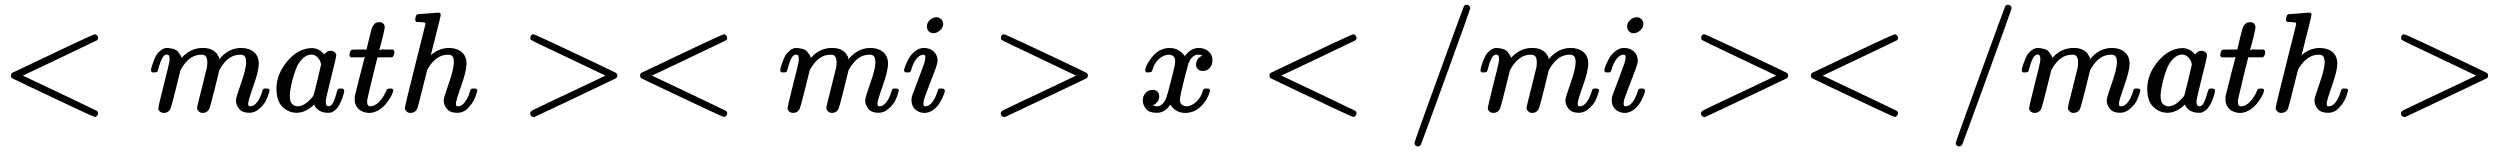
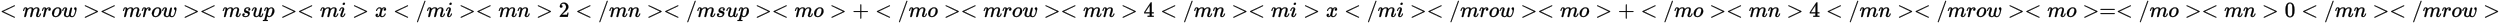
- <svg xmlns="http://www.w3.org/2000/svg" xmlns:xlink="http://www.w3.org/1999/xlink" style="vertical-align: -0.667ex; margin-left: 0ex; margin-right: 0ex; margin: 1px 0px;" width="41.333ex" height="2.5ex" viewBox="0 -773.9 17822.8 1047.9">
+ <svg xmlns="http://www.w3.org/2000/svg" xmlns:xlink="http://www.w3.org/1999/xlink" style="vertical-align: -0.667ex; margin-left: 0ex; margin-right: 0ex; margin: 1px 0px;" width="271.667ex" height="2.5ex" viewBox="0 -773.9 116950.9 1047.9">
  <defs>
    <path stroke-width="10" id="E1-MJMAIN-3C" d="M694 -11T694 -19T688 -33T678 -40Q671 -40 524 29T234 166L90 235Q83 240 83 250Q83 261 91 266Q664 540 678 540Q681 540 687 534T694 519T687 505Q686 504 417 376L151 250L417 124Q686 -4 687 -5Q694 -11 694 -19Z" />
    <path stroke-width="10" id="E1-MJMATHI-6D" d="M21 287Q22 293 24 303T36 341T56 388T88 425T132 442T175 435T205 417T221 395T229 376L231 369Q231 367 232 367L243 378Q303 442 384 442Q401 442 415 440T441 433T460 423T475 411T485 398T493 385T497 373T500 364T502 357L510 367Q573 442 659 442Q713 442 746 415T780 336Q780 285 742 178T704 50Q705 36 709 31T724 26Q752 26 776 56T815 138Q818 149 821 151T837 153Q857 153 857 145Q857 144 853 130Q845 101 831 73T785 17T716 -10Q669 -10 648 17T627 73Q627 92 663 193T700 345Q700 404 656 404H651Q565 404 506 303L499 291L466 157Q433 26 428 16Q415 -11 385 -11Q372 -11 364 -4T353 8T350 18Q350 29 384 161L420 307Q423 322 423 345Q423 404 379 404H374Q288 404 229 303L222 291L189 157Q156 26 151 16Q138 -11 108 -11Q95 -11 87 -5T76 7T74 17Q74 30 112 181Q151 335 151 342Q154 357 154 369Q154 405 129 405Q107 405 92 377T69 316T57 280Q55 278 41 278H27Q21 284 21 287Z" />
-     <path stroke-width="10" id="E1-MJMATHI-61" d="M33 157Q33 258 109 349T280 441Q331 441 370 392Q386 422 416 422Q429 422 439 414T449 394Q449 381 412 234T374 68Q374 43 381 35T402 26Q411 27 422 35Q443 55 463 131Q469 151 473 152Q475 153 483 153H487Q506 153 506 144Q506 138 501 117T481 63T449 13Q436 0 417 -8Q409 -10 393 -10Q359 -10 336 5T306 36L300 51Q299 52 296 50Q294 48 292 46Q233 -10 172 -10Q117 -10 75 30T33 157ZM351 328Q351 334 346 350T323 385T277 405Q242 405 210 374T160 293Q131 214 119 129Q119 126 119 118T118 106Q118 61 136 44T179 26Q217 26 254 59T298 110Q300 114 325 217T351 328Z" />
-     <path stroke-width="10" id="E1-MJMATHI-74" d="M26 385Q19 392 19 395Q19 399 22 411T27 425Q29 430 36 430T87 431H140L159 511Q162 522 166 540T173 566T179 586T187 603T197 615T211 624T229 626Q247 625 254 615T261 596Q261 589 252 549T232 470L222 433Q222 431 272 431H323Q330 424 330 420Q330 398 317 385H210L174 240Q135 80 135 68Q135 26 162 26Q197 26 230 60T283 144Q285 150 288 151T303 153H307Q322 153 322 145Q322 142 319 133Q314 117 301 95T267 48T216 6T155 -11Q125 -11 98 4T59 56Q57 64 57 83V101L92 241Q127 382 128 383Q128 385 77 385H26Z" />
-     <path stroke-width="10" id="E1-MJMATHI-68" d="M137 683Q138 683 209 688T282 694Q294 694 294 685Q294 674 258 534Q220 386 220 383Q220 381 227 388Q288 442 357 442Q411 442 444 415T478 336Q478 285 440 178T402 50Q403 36 407 31T422 26Q450 26 474 56T513 138Q516 149 519 151T535 153Q555 153 555 145Q555 144 551 130Q535 71 500 33Q466 -10 419 -10H414Q367 -10 346 17T325 74Q325 90 361 192T398 345Q398 404 354 404H349Q266 404 205 306L198 293L164 158Q132 28 127 16Q114 -11 83 -11Q69 -11 59 -2T48 16Q48 30 121 320L195 616Q195 629 188 632T149 637H128Q122 643 122 645T124 664Q129 683 137 683Z" />
+     <path stroke-width="10" id="E1-MJMATHI-72" d="M21 287Q22 290 23 295T28 317T38 348T53 381T73 411T99 433T132 442Q161 442 183 430T214 408T225 388Q227 382 228 382T236 389Q284 441 347 441H350Q398 441 422 400Q430 381 430 363Q430 333 417 315T391 292T366 288Q346 288 334 299T322 328Q322 376 378 392Q356 405 342 405Q286 405 239 331Q229 315 224 298T190 165Q156 25 151 16Q138 -11 108 -11Q95 -11 87 -5T76 7T74 17Q74 30 114 189T154 366Q154 405 128 405Q107 405 92 377T68 316T57 280Q55 278 41 278H27Q21 284 21 287Z" />
+     <path stroke-width="10" id="E1-MJMATHI-6F" d="M201 -11Q126 -11 80 38T34 156Q34 221 64 279T146 380Q222 441 301 441Q333 441 341 440Q354 437 367 433T402 417T438 387T464 338T476 268Q476 161 390 75T201 -11ZM121 120Q121 70 147 48T206 26Q250 26 289 58T351 142Q360 163 374 216T388 308Q388 352 370 375Q346 405 306 405Q243 405 195 347Q158 303 140 230T121 120Z" />
+     <path stroke-width="10" id="E1-MJMATHI-77" d="M580 385Q580 406 599 424T641 443Q659 443 674 425T690 368Q690 339 671 253Q656 197 644 161T609 80T554 12T482 -11Q438 -11 404 5T355 48Q354 47 352 44Q311 -11 252 -11Q226 -11 202 -5T155 14T118 53T104 116Q104 170 138 262T173 379Q173 380 173 381Q173 390 173 393T169 400T158 404H154Q131 404 112 385T82 344T65 302T57 280Q55 278 41 278H27Q21 284 21 287Q21 293 29 315T52 366T96 418T161 441Q204 441 227 416T250 358Q250 340 217 250T184 111Q184 65 205 46T258 26Q301 26 334 87L339 96V119Q339 122 339 128T340 136T341 143T342 152T345 165T348 182T354 206T362 238T373 281Q402 395 406 404Q419 431 449 431Q468 431 475 421T483 402Q483 389 454 274T422 142Q420 131 420 107V100Q420 85 423 71T442 42T487 26Q558 26 600 148Q609 171 620 213T632 273Q632 306 619 325T593 357T580 385Z" />
    <path stroke-width="10" id="E1-MJMAIN-3E" d="M84 520Q84 528 88 533T96 539L99 540Q106 540 253 471T544 334L687 265Q694 260 694 250T687 235Q685 233 395 96L107 -40H101Q83 -38 83 -20Q83 -19 83 -17Q82 -10 98 -1Q117 9 248 71Q326 108 378 132L626 250L378 368Q90 504 86 509Q84 513 84 520Z" />
+     <path stroke-width="10" id="E1-MJMATHI-73" d="M131 289Q131 321 147 354T203 415T300 442Q362 442 390 415T419 355Q419 323 402 308T364 292Q351 292 340 300T328 326Q328 342 337 354T354 372T367 378Q368 378 368 379Q368 382 361 388T336 399T297 405Q249 405 227 379T204 326Q204 301 223 291T278 274T330 259Q396 230 396 163Q396 135 385 107T352 51T289 7T195 -10Q118 -10 86 19T53 87Q53 126 74 143T118 160Q133 160 146 151T160 120Q160 94 142 76T111 58Q109 57 108 57T107 55Q108 52 115 47T146 34T201 27Q237 27 263 38T301 66T318 97T323 122Q323 150 302 164T254 181T195 196T148 231Q131 256 131 289Z" />
+     <path stroke-width="10" id="E1-MJMATHI-75" d="M21 287Q21 295 30 318T55 370T99 420T158 442Q204 442 227 417T250 358Q250 340 216 246T182 105Q182 62 196 45T238 27T291 44T328 78L339 95Q341 99 377 247Q407 367 413 387T427 416Q444 431 463 431Q480 431 488 421T496 402L420 84Q419 79 419 68Q419 43 426 35T447 26Q469 29 482 57T512 145Q514 153 532 153Q551 153 551 144Q550 139 549 130T540 98T523 55T498 17T462 -8Q454 -10 438 -10Q372 -10 347 46Q345 45 336 36T318 21T296 6T267 -6T233 -11Q189 -11 155 7Q103 38 103 113Q103 170 138 262T173 379Q173 380 173 381Q173 390 173 393T169 400T158 404H154Q131 404 112 385T82 344T65 302T57 280Q55 278 41 278H27Q21 284 21 287Z" />
+     <path stroke-width="10" id="E1-MJMATHI-70" d="M23 287Q24 290 25 295T30 317T40 348T55 381T75 411T101 433T134 442Q209 442 230 378L240 387Q302 442 358 442Q423 442 460 395T497 281Q497 173 421 82T249 -10Q227 -10 210 -4Q199 1 187 11T168 28L161 36Q160 35 139 -51T118 -138Q118 -144 126 -145T163 -148H188Q194 -155 194 -157T191 -175Q188 -187 185 -190T172 -194Q170 -194 161 -194T127 -193T65 -192Q-5 -192 -24 -194H-32Q-39 -187 -39 -183Q-37 -156 -26 -148H-6Q28 -147 33 -136Q36 -130 94 103T155 350Q156 355 156 364Q156 405 131 405Q109 405 94 377T71 316T59 280Q57 278 43 278H29Q23 284 23 287ZM178 102Q200 26 252 26Q282 26 310 49T356 107Q374 141 392 215T411 325V331Q411 405 350 405Q339 405 328 402T306 393T286 380T269 365T254 350T243 336T235 326L232 322Q232 321 229 308T218 264T204 212Q178 106 178 102Z" />
    <path stroke-width="10" id="E1-MJMATHI-69" d="M184 600Q184 624 203 642T247 661Q265 661 277 649T290 619Q290 596 270 577T226 557Q211 557 198 567T184 600ZM21 287Q21 295 30 318T54 369T98 420T158 442Q197 442 223 419T250 357Q250 340 236 301T196 196T154 83Q149 61 149 51Q149 26 166 26Q175 26 185 29T208 43T235 78T260 137Q263 149 265 151T282 153Q302 153 302 143Q302 135 293 112T268 61T223 11T161 -11Q129 -11 102 10T74 74Q74 91 79 106T122 220Q160 321 166 341T173 380Q173 404 156 404H154Q124 404 99 371T61 287Q60 286 59 284T58 281T56 279T53 278T49 278T41 278H27Q21 284 21 287Z" />
    <path stroke-width="10" id="E1-MJMATHI-78" d="M52 289Q59 331 106 386T222 442Q257 442 286 424T329 379Q371 442 430 442Q467 442 494 420T522 361Q522 332 508 314T481 292T458 288Q439 288 427 299T415 328Q415 374 465 391Q454 404 425 404Q412 404 406 402Q368 386 350 336Q290 115 290 78Q290 50 306 38T341 26Q378 26 414 59T463 140Q466 150 469 151T485 153H489Q504 153 504 145Q504 144 502 134Q486 77 440 33T333 -11Q263 -11 227 52Q186 -10 133 -10H127Q78 -10 57 16T35 71Q35 103 54 123T99 143Q142 143 142 101Q142 81 130 66T107 46T94 41L91 40Q91 39 97 36T113 29T132 26Q168 26 194 71Q203 87 217 139T245 247T261 313Q266 340 266 352Q266 380 251 392T217 404Q177 404 142 372T93 290Q91 281 88 280T72 278H58Q52 284 52 289Z" />
    <path stroke-width="10" id="E1-MJMAIN-2F" d="M423 750Q432 750 438 744T444 730Q444 725 271 248T92 -240Q85 -250 75 -250Q68 -250 62 -245T56 -231Q56 -221 230 257T407 740Q411 750 423 750Z" />
+     <path stroke-width="10" id="E1-MJMATHI-6E" d="M21 287Q22 293 24 303T36 341T56 388T89 425T135 442Q171 442 195 424T225 390T231 369Q231 367 232 367L243 378Q304 442 382 442Q436 442 469 415T503 336T465 179T427 52Q427 26 444 26Q450 26 453 27Q482 32 505 65T540 145Q542 153 560 153Q580 153 580 145Q580 144 576 130Q568 101 554 73T508 17T439 -10Q392 -10 371 17T350 73Q350 92 386 193T423 345Q423 404 379 404H374Q288 404 229 303L222 291L189 157Q156 26 151 16Q138 -11 108 -11Q95 -11 87 -5T76 7T74 17Q74 30 112 180T152 343Q153 348 153 366Q153 405 129 405Q91 405 66 305Q60 285 60 284Q58 278 41 278H27Q21 284 21 287Z" />
+     <path stroke-width="10" id="E1-MJMAIN-32" d="M109 429Q82 429 66 447T50 491Q50 562 103 614T235 666Q326 666 387 610T449 465Q449 422 429 383T381 315T301 241Q265 210 201 149L142 93L218 92Q375 92 385 97Q392 99 409 186V189H449V186Q448 183 436 95T421 3V0H50V19V31Q50 38 56 46T86 81Q115 113 136 137Q145 147 170 174T204 211T233 244T261 278T284 308T305 340T320 369T333 401T340 431T343 464Q343 527 309 573T212 619Q179 619 154 602T119 569T109 550Q109 549 114 549Q132 549 151 535T170 489Q170 464 154 447T109 429Z" />
+     <path stroke-width="10" id="E1-MJMAIN-2B" d="M56 237T56 250T70 270H369V420L370 570Q380 583 389 583Q402 583 409 568V270H707Q722 262 722 250T707 230H409V-68Q401 -82 391 -82H389H387Q375 -82 369 -68V230H70Q56 237 56 250Z" />
+     <path stroke-width="10" id="E1-MJMAIN-34" d="M462 0Q444 3 333 3Q217 3 199 0H190V46H221Q241 46 248 46T265 48T279 53T286 61Q287 63 287 115V165H28V211L179 442Q332 674 334 675Q336 677 355 677H373L379 671V211H471V165H379V114Q379 73 379 66T385 54Q393 47 442 46H471V0H462ZM293 211V545L74 212L183 211H293Z" />
+     <path stroke-width="10" id="E1-MJMAIN-3D" d="M56 347Q56 360 70 367H707Q722 359 722 347Q722 336 708 328L390 327H72Q56 332 56 347ZM56 153Q56 168 72 173H708Q722 163 722 153Q722 140 707 133H70Q56 140 56 153Z" />
+     <path stroke-width="10" id="E1-MJMAIN-30" d="M96 585Q152 666 249 666Q297 666 345 640T423 548Q460 465 460 320Q460 165 417 83Q397 41 362 16T301 -15T250 -22Q224 -22 198 -16T137 16T82 83Q39 165 39 320Q39 494 96 585ZM321 597Q291 629 250 629Q208 629 178 597Q153 571 145 525T137 333Q137 175 145 125T181 46Q209 16 250 16Q290 16 318 46Q347 76 354 130T362 333Q362 478 354 524T321 597Z" />
  </defs>
  <g stroke="black" fill="black" stroke-width="0" transform="matrix(1 0 0 -1 0 0)">
    <use xlink:href="#E1-MJMAIN-3C" />
    <use xlink:href="#E1-MJMATHI-6D" x="1060" y="0" />
-     <use xlink:href="#E1-MJMATHI-61" x="1943" y="0" />
-     <use xlink:href="#E1-MJMATHI-74" x="2477" y="0" />
-     <use xlink:href="#E1-MJMATHI-68" x="2843" y="0" />
-     <g transform="translate(3702,0)">
-       <use xlink:href="#E1-MJMAIN-3E" />
-       <use xlink:href="#E1-MJMAIN-3C" x="783" y="0" />
-     </g>
-     <use xlink:href="#E1-MJMATHI-6D" x="5546" y="0" />
-     <use xlink:href="#E1-MJMATHI-69" x="6429" y="0" />
-     <use xlink:href="#E1-MJMAIN-3E" x="7057" y="0" />
-     <use xlink:href="#E1-MJMATHI-78" x="8117" y="0" />
-     <use xlink:href="#E1-MJMAIN-3C" x="8972" y="0" />
-     <use xlink:href="#E1-MJMAIN-2F" x="10033" y="0" />
-     <use xlink:href="#E1-MJMATHI-6D" x="10538" y="0" />
-     <use xlink:href="#E1-MJMATHI-69" x="11421" y="0" />
-     <g transform="translate(12049,0)">
-       <use xlink:href="#E1-MJMAIN-3E" />
-       <use xlink:href="#E1-MJMAIN-3C" x="783" y="0" />
-     </g>
-     <use xlink:href="#E1-MJMAIN-2F" x="13892" y="0" />
-     <use xlink:href="#E1-MJMATHI-6D" x="14397" y="0" />
-     <use xlink:href="#E1-MJMATHI-61" x="15280" y="0" />
-     <use xlink:href="#E1-MJMATHI-74" x="15814" y="0" />
-     <use xlink:href="#E1-MJMATHI-68" x="16180" y="0" />
-     <use xlink:href="#E1-MJMAIN-3E" x="17039" y="0" />
+     <use xlink:href="#E1-MJMATHI-72" x="1943" y="0" />
+     <use xlink:href="#E1-MJMATHI-6F" x="2399" y="0" />
+     <use xlink:href="#E1-MJMATHI-77" x="2889" y="0" />
+     <g transform="translate(3888,0)">
+       <use xlink:href="#E1-MJMAIN-3E" />
+       <use xlink:href="#E1-MJMAIN-3C" x="783" y="0" />
+     </g>
+     <use xlink:href="#E1-MJMATHI-6D" x="5732" y="0" />
+     <use xlink:href="#E1-MJMATHI-72" x="6615" y="0" />
+     <use xlink:href="#E1-MJMATHI-6F" x="7071" y="0" />
+     <use xlink:href="#E1-MJMATHI-77" x="7561" y="0" />
+     <g transform="translate(8560,0)">
+       <use xlink:href="#E1-MJMAIN-3E" />
+       <use xlink:href="#E1-MJMAIN-3C" x="783" y="0" />
+     </g>
+     <use xlink:href="#E1-MJMATHI-6D" x="10403" y="0" />
+     <use xlink:href="#E1-MJMATHI-73" x="11286" y="0" />
+     <use xlink:href="#E1-MJMATHI-75" x="11760" y="0" />
+     <use xlink:href="#E1-MJMATHI-70" x="12337" y="0" />
+     <g transform="translate(13123,0)">
+       <use xlink:href="#E1-MJMAIN-3E" />
+       <use xlink:href="#E1-MJMAIN-3C" x="783" y="0" />
+     </g>
+     <use xlink:href="#E1-MJMATHI-6D" x="14967" y="0" />
+     <use xlink:href="#E1-MJMATHI-69" x="15850" y="0" />
+     <use xlink:href="#E1-MJMAIN-3E" x="16478" y="0" />
+     <use xlink:href="#E1-MJMATHI-78" x="17538" y="0" />
+     <use xlink:href="#E1-MJMAIN-3C" x="18393" y="0" />
+     <use xlink:href="#E1-MJMAIN-2F" x="19454" y="0" />
+     <use xlink:href="#E1-MJMATHI-6D" x="19959" y="0" />
+     <use xlink:href="#E1-MJMATHI-69" x="20842" y="0" />
+     <g transform="translate(21470,0)">
+       <use xlink:href="#E1-MJMAIN-3E" />
+       <use xlink:href="#E1-MJMAIN-3C" x="783" y="0" />
+     </g>
+     <use xlink:href="#E1-MJMATHI-6D" x="23314" y="0" />
+     <use xlink:href="#E1-MJMATHI-6E" x="24197" y="0" />
+     <use xlink:href="#E1-MJMAIN-3E" x="25079" y="0" />
+     <use xlink:href="#E1-MJMAIN-32" x="26140" y="0" />
+     <use xlink:href="#E1-MJMAIN-3C" x="26923" y="0" />
+     <use xlink:href="#E1-MJMAIN-2F" x="27984" y="0" />
+     <use xlink:href="#E1-MJMATHI-6D" x="28489" y="0" />
+     <use xlink:href="#E1-MJMATHI-6E" x="29372" y="0" />
+     <g transform="translate(30254,0)">
+       <use xlink:href="#E1-MJMAIN-3E" />
+       <use xlink:href="#E1-MJMAIN-3C" x="783" y="0" />
+     </g>
+     <use xlink:href="#E1-MJMAIN-2F" x="32098" y="0" />
+     <use xlink:href="#E1-MJMATHI-6D" x="32603" y="0" />
+     <use xlink:href="#E1-MJMATHI-73" x="33486" y="0" />
+     <use xlink:href="#E1-MJMATHI-75" x="33960" y="0" />
+     <use xlink:href="#E1-MJMATHI-70" x="34537" y="0" />
+     <g transform="translate(35323,0)">
+       <use xlink:href="#E1-MJMAIN-3E" />
+       <use xlink:href="#E1-MJMAIN-3C" x="783" y="0" />
+     </g>
+     <use xlink:href="#E1-MJMATHI-6D" x="37167" y="0" />
+     <use xlink:href="#E1-MJMATHI-6F" x="38050" y="0" />
+     <use xlink:href="#E1-MJMAIN-3E" x="38818" y="0" />
+     <use xlink:href="#E1-MJMAIN-2B" x="39878" y="0" />
+     <use xlink:href="#E1-MJMAIN-3C" x="40939" y="0" />
+     <use xlink:href="#E1-MJMAIN-2F" x="42000" y="0" />
+     <use xlink:href="#E1-MJMATHI-6D" x="42505" y="0" />
+     <use xlink:href="#E1-MJMATHI-6F" x="43388" y="0" />
+     <g transform="translate(44156,0)">
+       <use xlink:href="#E1-MJMAIN-3E" />
+       <use xlink:href="#E1-MJMAIN-3C" x="783" y="0" />
+     </g>
+     <use xlink:href="#E1-MJMATHI-6D" x="46000" y="0" />
+     <use xlink:href="#E1-MJMATHI-72" x="46883" y="0" />
+     <use xlink:href="#E1-MJMATHI-6F" x="47339" y="0" />
+     <use xlink:href="#E1-MJMATHI-77" x="47829" y="0" />
+     <g transform="translate(48827,0)">
+       <use xlink:href="#E1-MJMAIN-3E" />
+       <use xlink:href="#E1-MJMAIN-3C" x="783" y="0" />
+     </g>
+     <use xlink:href="#E1-MJMATHI-6D" x="50671" y="0" />
+     <use xlink:href="#E1-MJMATHI-6E" x="51554" y="0" />
+     <use xlink:href="#E1-MJMAIN-3E" x="52437" y="0" />
+     <use xlink:href="#E1-MJMAIN-34" x="53498" y="0" />
+     <use xlink:href="#E1-MJMAIN-3C" x="54280" y="0" />
+     <use xlink:href="#E1-MJMAIN-2F" x="55341" y="0" />
+     <use xlink:href="#E1-MJMATHI-6D" x="55846" y="0" />
+     <use xlink:href="#E1-MJMATHI-6E" x="56729" y="0" />
+     <g transform="translate(57612,0)">
+       <use xlink:href="#E1-MJMAIN-3E" />
+       <use xlink:href="#E1-MJMAIN-3C" x="783" y="0" />
+     </g>
+     <use xlink:href="#E1-MJMATHI-6D" x="59456" y="0" />
+     <use xlink:href="#E1-MJMATHI-69" x="60339" y="0" />
+     <use xlink:href="#E1-MJMAIN-3E" x="60967" y="0" />
+     <use xlink:href="#E1-MJMATHI-78" x="62027" y="0" />
+     <use xlink:href="#E1-MJMAIN-3C" x="62882" y="0" />
+     <use xlink:href="#E1-MJMAIN-2F" x="63943" y="0" />
+     <use xlink:href="#E1-MJMATHI-6D" x="64448" y="0" />
+     <use xlink:href="#E1-MJMATHI-69" x="65331" y="0" />
+     <g transform="translate(65959,0)">
+       <use xlink:href="#E1-MJMAIN-3E" />
+       <use xlink:href="#E1-MJMAIN-3C" x="783" y="0" />
+     </g>
+     <use xlink:href="#E1-MJMAIN-2F" x="67802" y="0" />
+     <use xlink:href="#E1-MJMATHI-6D" x="68307" y="0" />
+     <use xlink:href="#E1-MJMATHI-72" x="69190" y="0" />
+     <use xlink:href="#E1-MJMATHI-6F" x="69646" y="0" />
+     <use xlink:href="#E1-MJMATHI-77" x="70136" y="0" />
+     <g transform="translate(71135,0)">
+       <use xlink:href="#E1-MJMAIN-3E" />
+       <use xlink:href="#E1-MJMAIN-3C" x="783" y="0" />
+     </g>
+     <use xlink:href="#E1-MJMATHI-6D" x="72979" y="0" />
+     <use xlink:href="#E1-MJMATHI-6F" x="73862" y="0" />
+     <use xlink:href="#E1-MJMAIN-3E" x="74630" y="0" />
+     <use xlink:href="#E1-MJMAIN-2B" x="75691" y="0" />
+     <use xlink:href="#E1-MJMAIN-3C" x="76751" y="0" />
+     <use xlink:href="#E1-MJMAIN-2F" x="77812" y="0" />
+     <use xlink:href="#E1-MJMATHI-6D" x="78317" y="0" />
+     <use xlink:href="#E1-MJMATHI-6F" x="79200" y="0" />
+     <g transform="translate(79968,0)">
+       <use xlink:href="#E1-MJMAIN-3E" />
+       <use xlink:href="#E1-MJMAIN-3C" x="783" y="0" />
+     </g>
+     <use xlink:href="#E1-MJMATHI-6D" x="81812" y="0" />
+     <use xlink:href="#E1-MJMATHI-6E" x="82695" y="0" />
+     <use xlink:href="#E1-MJMAIN-3E" x="83577" y="0" />
+     <use xlink:href="#E1-MJMAIN-34" x="84638" y="0" />
+     <use xlink:href="#E1-MJMAIN-3C" x="85421" y="0" />
+     <use xlink:href="#E1-MJMAIN-2F" x="86482" y="0" />
+     <use xlink:href="#E1-MJMATHI-6D" x="86987" y="0" />
+     <use xlink:href="#E1-MJMATHI-6E" x="87870" y="0" />
+     <g transform="translate(88753,0)">
+       <use xlink:href="#E1-MJMAIN-3E" />
+       <use xlink:href="#E1-MJMAIN-3C" x="783" y="0" />
+     </g>
+     <use xlink:href="#E1-MJMAIN-2F" x="90596" y="0" />
+     <use xlink:href="#E1-MJMATHI-6D" x="91101" y="0" />
+     <use xlink:href="#E1-MJMATHI-72" x="91984" y="0" />
+     <use xlink:href="#E1-MJMATHI-6F" x="92440" y="0" />
+     <use xlink:href="#E1-MJMATHI-77" x="92930" y="0" />
+     <g transform="translate(93929,0)">
+       <use xlink:href="#E1-MJMAIN-3E" />
+       <use xlink:href="#E1-MJMAIN-3C" x="783" y="0" />
+     </g>
+     <use xlink:href="#E1-MJMATHI-6D" x="95773" y="0" />
+     <use xlink:href="#E1-MJMATHI-6F" x="96656" y="0" />
+     <g transform="translate(97424,0)">
+       <use xlink:href="#E1-MJMAIN-3E" />
+       <use xlink:href="#E1-MJMAIN-3D" x="783" y="0" />
+       <use xlink:href="#E1-MJMAIN-3C" x="1566" y="0" />
+     </g>
+     <use xlink:href="#E1-MJMAIN-2F" x="100050" y="0" />
+     <use xlink:href="#E1-MJMATHI-6D" x="100555" y="0" />
+     <use xlink:href="#E1-MJMATHI-6F" x="101438" y="0" />
+     <g transform="translate(102206,0)">
+       <use xlink:href="#E1-MJMAIN-3E" />
+       <use xlink:href="#E1-MJMAIN-3C" x="783" y="0" />
+     </g>
+     <use xlink:href="#E1-MJMATHI-6D" x="104050" y="0" />
+     <use xlink:href="#E1-MJMATHI-6E" x="104933" y="0" />
+     <use xlink:href="#E1-MJMAIN-3E" x="105816" y="0" />
+     <use xlink:href="#E1-MJMAIN-30" x="106877" y="0" />
+     <use xlink:href="#E1-MJMAIN-3C" x="107659" y="0" />
+     <use xlink:href="#E1-MJMAIN-2F" x="108720" y="0" />
+     <use xlink:href="#E1-MJMATHI-6D" x="109225" y="0" />
+     <use xlink:href="#E1-MJMATHI-6E" x="110108" y="0" />
+     <g transform="translate(110991,0)">
+       <use xlink:href="#E1-MJMAIN-3E" />
+       <use xlink:href="#E1-MJMAIN-3C" x="783" y="0" />
+     </g>
+     <use xlink:href="#E1-MJMAIN-2F" x="112835" y="0" />
+     <use xlink:href="#E1-MJMATHI-6D" x="113340" y="0" />
+     <use xlink:href="#E1-MJMATHI-72" x="114223" y="0" />
+     <use xlink:href="#E1-MJMATHI-6F" x="114679" y="0" />
+     <use xlink:href="#E1-MJMATHI-77" x="115169" y="0" />
+     <use xlink:href="#E1-MJMAIN-3E" x="116167" y="0" />
  </g>
</svg>
